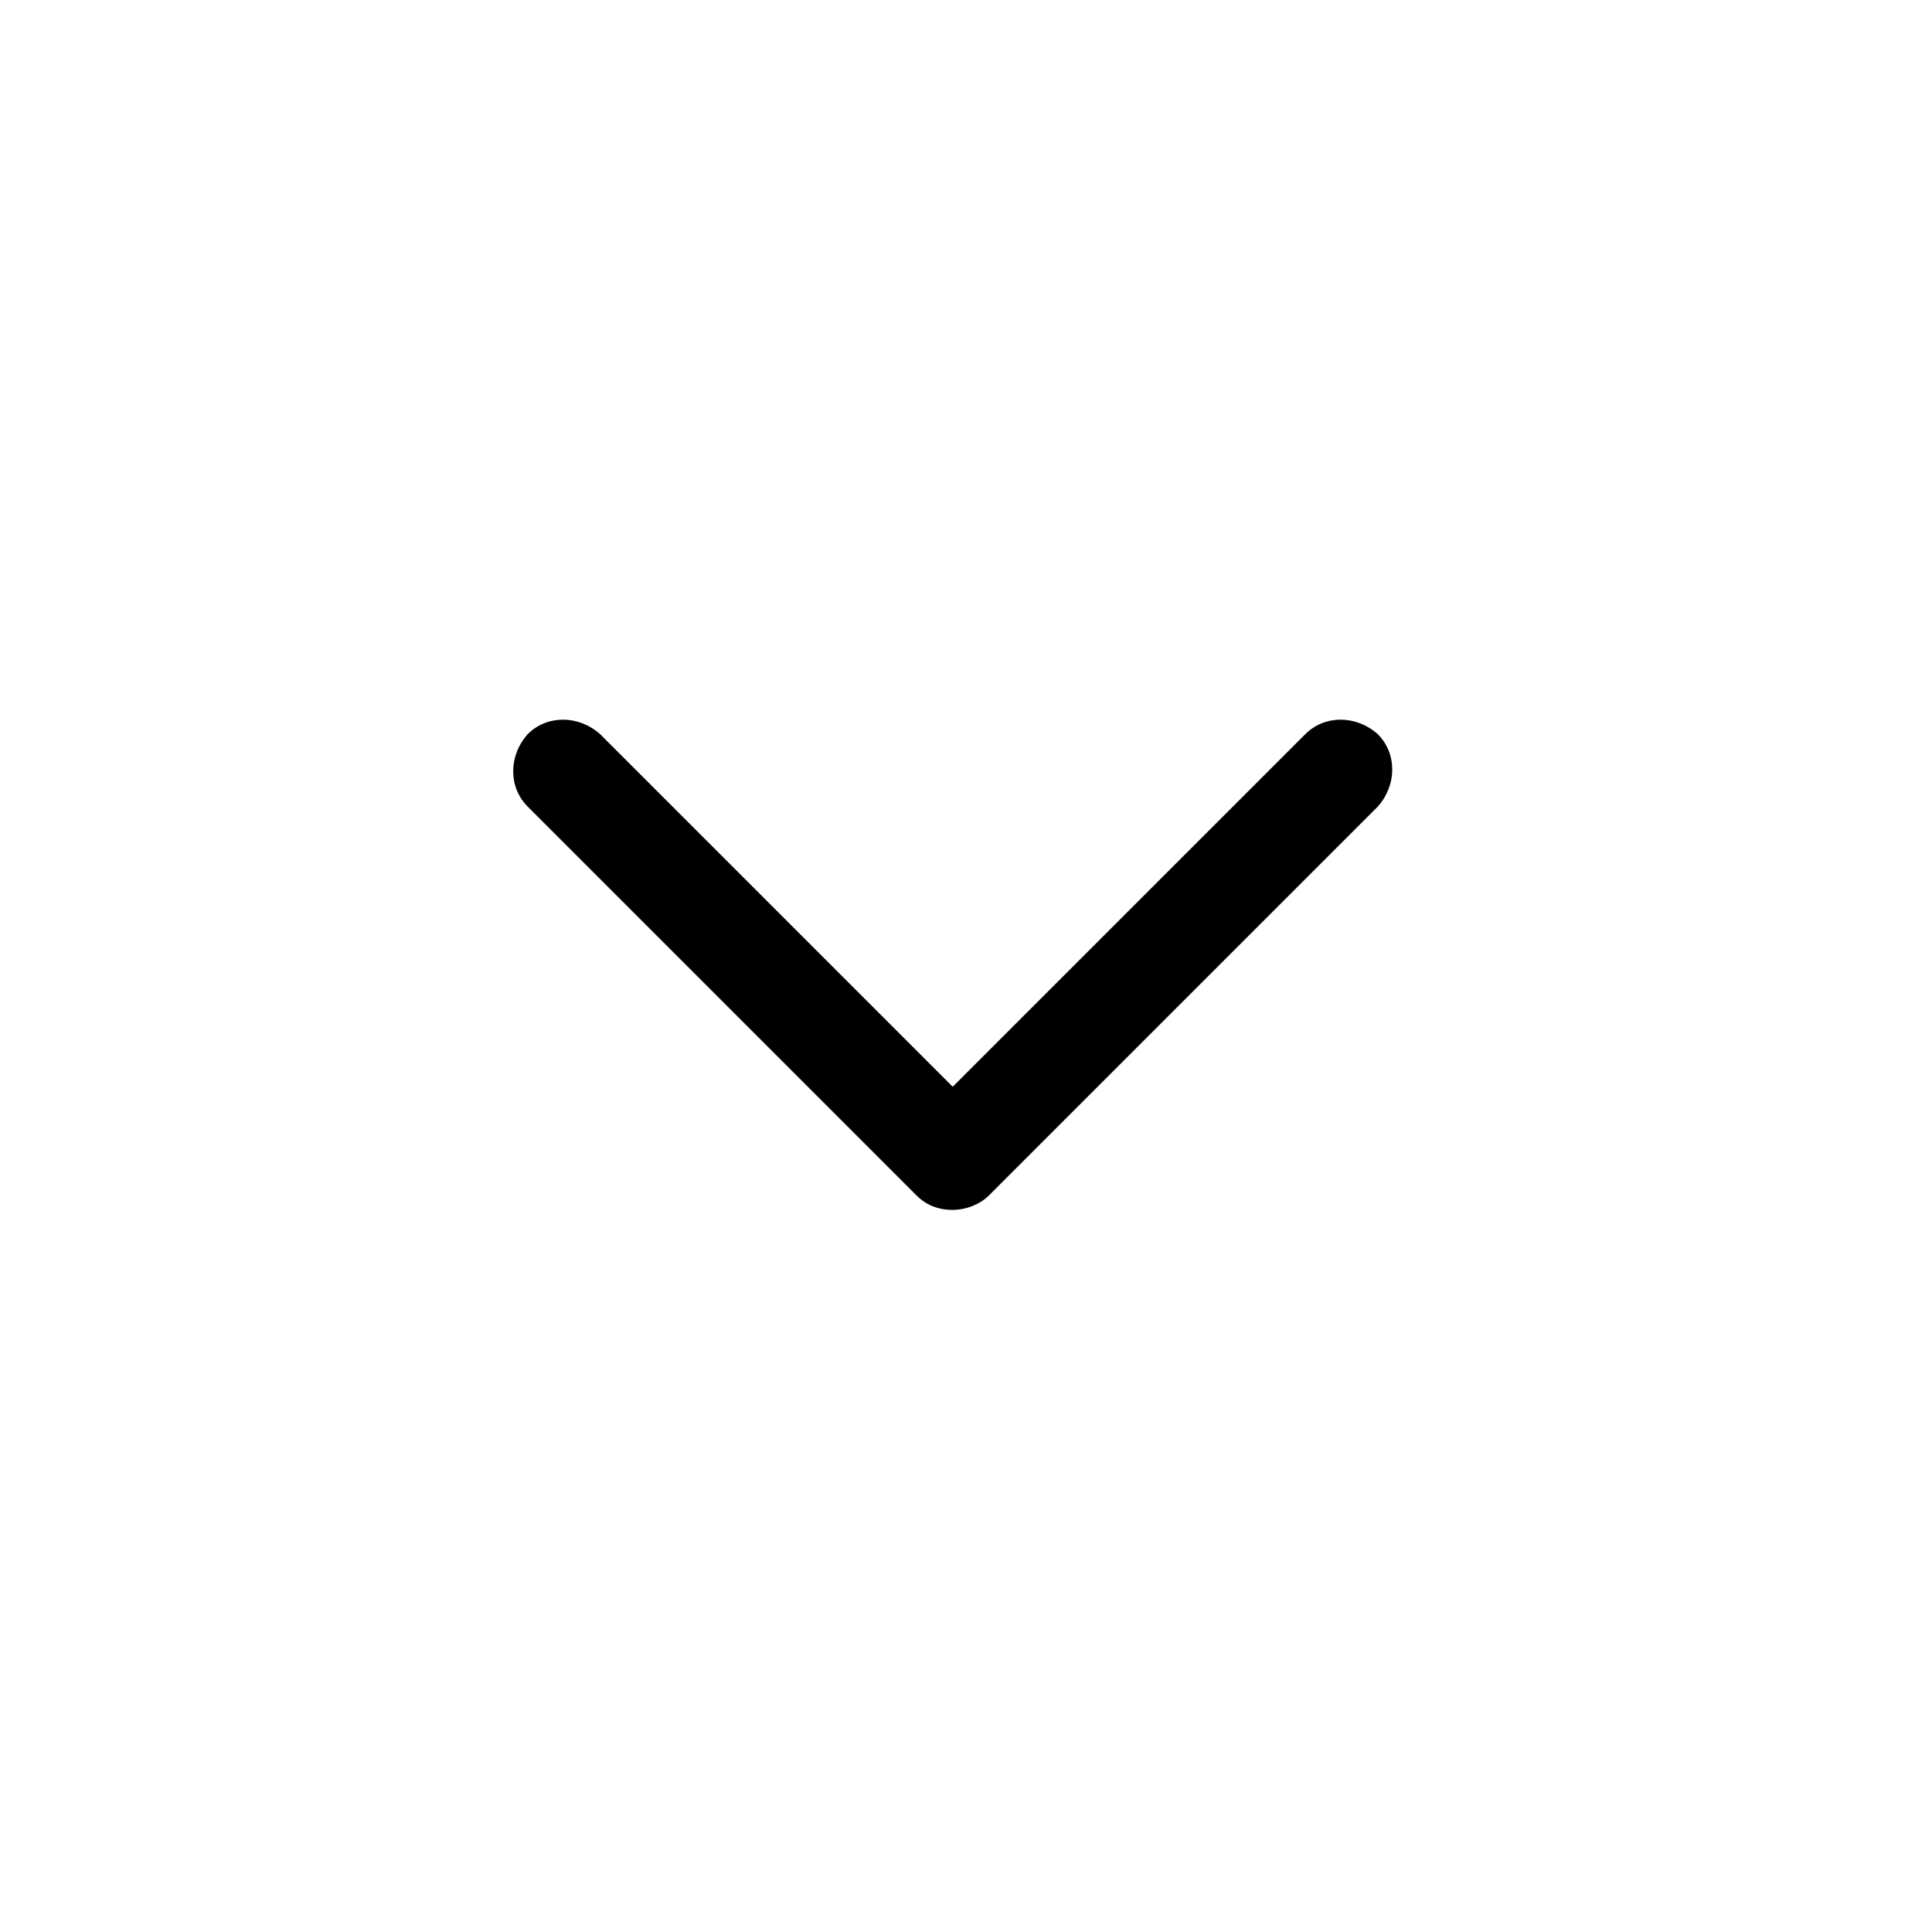
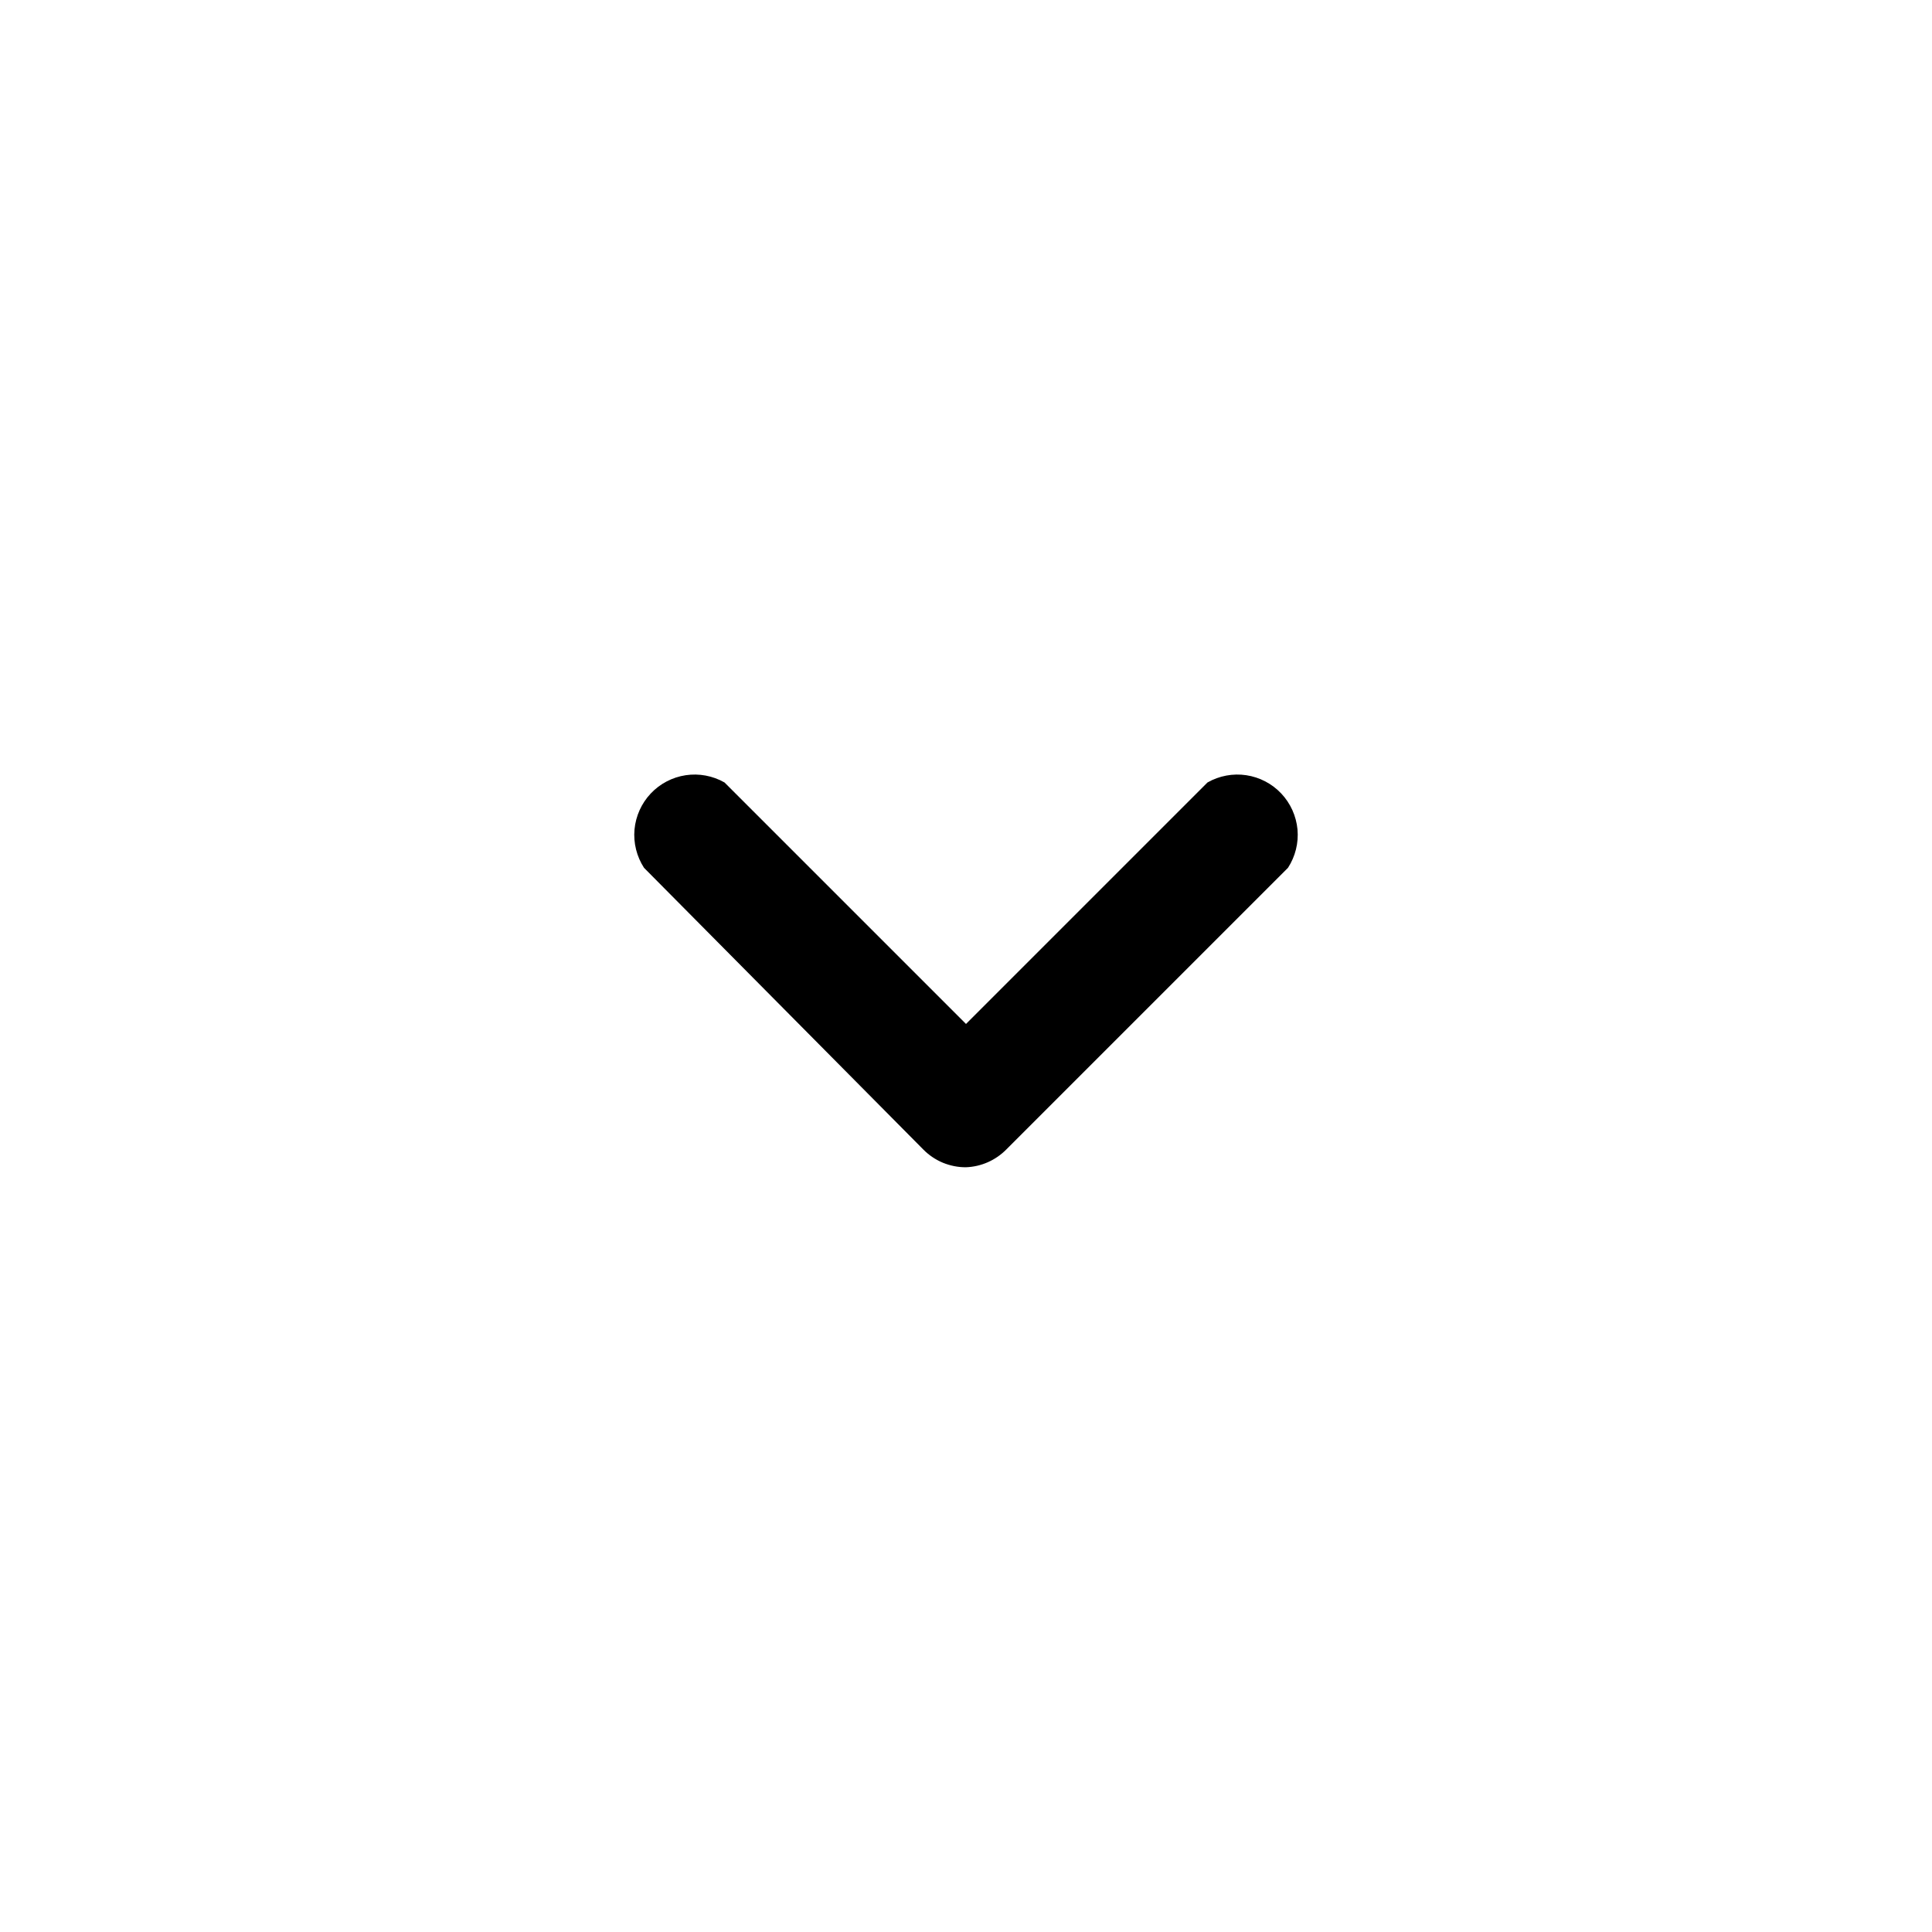
- <svg xmlns="http://www.w3.org/2000/svg" fill="#000000" width="800px" height="800px" viewBox="-8.5 0 32 32" version="1.1">
-   <path d="M7.28 20.040c-0.24 0-0.44-0.080-0.6-0.24l-6.44-6.44c-0.32-0.32-0.32-0.84 0-1.2 0.32-0.32 0.84-0.32 1.2 0l5.84 5.84 5.84-5.84c0.32-0.32 0.84-0.32 1.2 0 0.32 0.32 0.32 0.84 0 1.2l-6.44 6.44c-0.16 0.16-0.4 0.24-0.6 0.24z" />
+ <svg xmlns="http://www.w3.org/2000/svg" width="800px" height="800px" viewBox="0 0 24 24" fill="none">
+   <path d="M12 14.5C11.902 14.501 11.804 14.481 11.713 14.444C11.622 14.406 11.539 14.35 11.47 14.28L8 10.78C7.909 10.639 7.867 10.472 7.882 10.304C7.898 10.137 7.968 9.98 8.084 9.857C8.199 9.735 8.352 9.655 8.518 9.63C8.684 9.605 8.854 9.637 9 9.72L12 12.72L15 9.72C15.146 9.637 15.316 9.605 15.482 9.63C15.648 9.655 15.801 9.735 15.916 9.857C16.032 9.98 16.102 10.137 16.118 10.304C16.133 10.472 16.091 10.639 16 10.78L12.5 14.28C12.367 14.414 12.189 14.493 12 14.5Z" fill="#000000" />
</svg>
